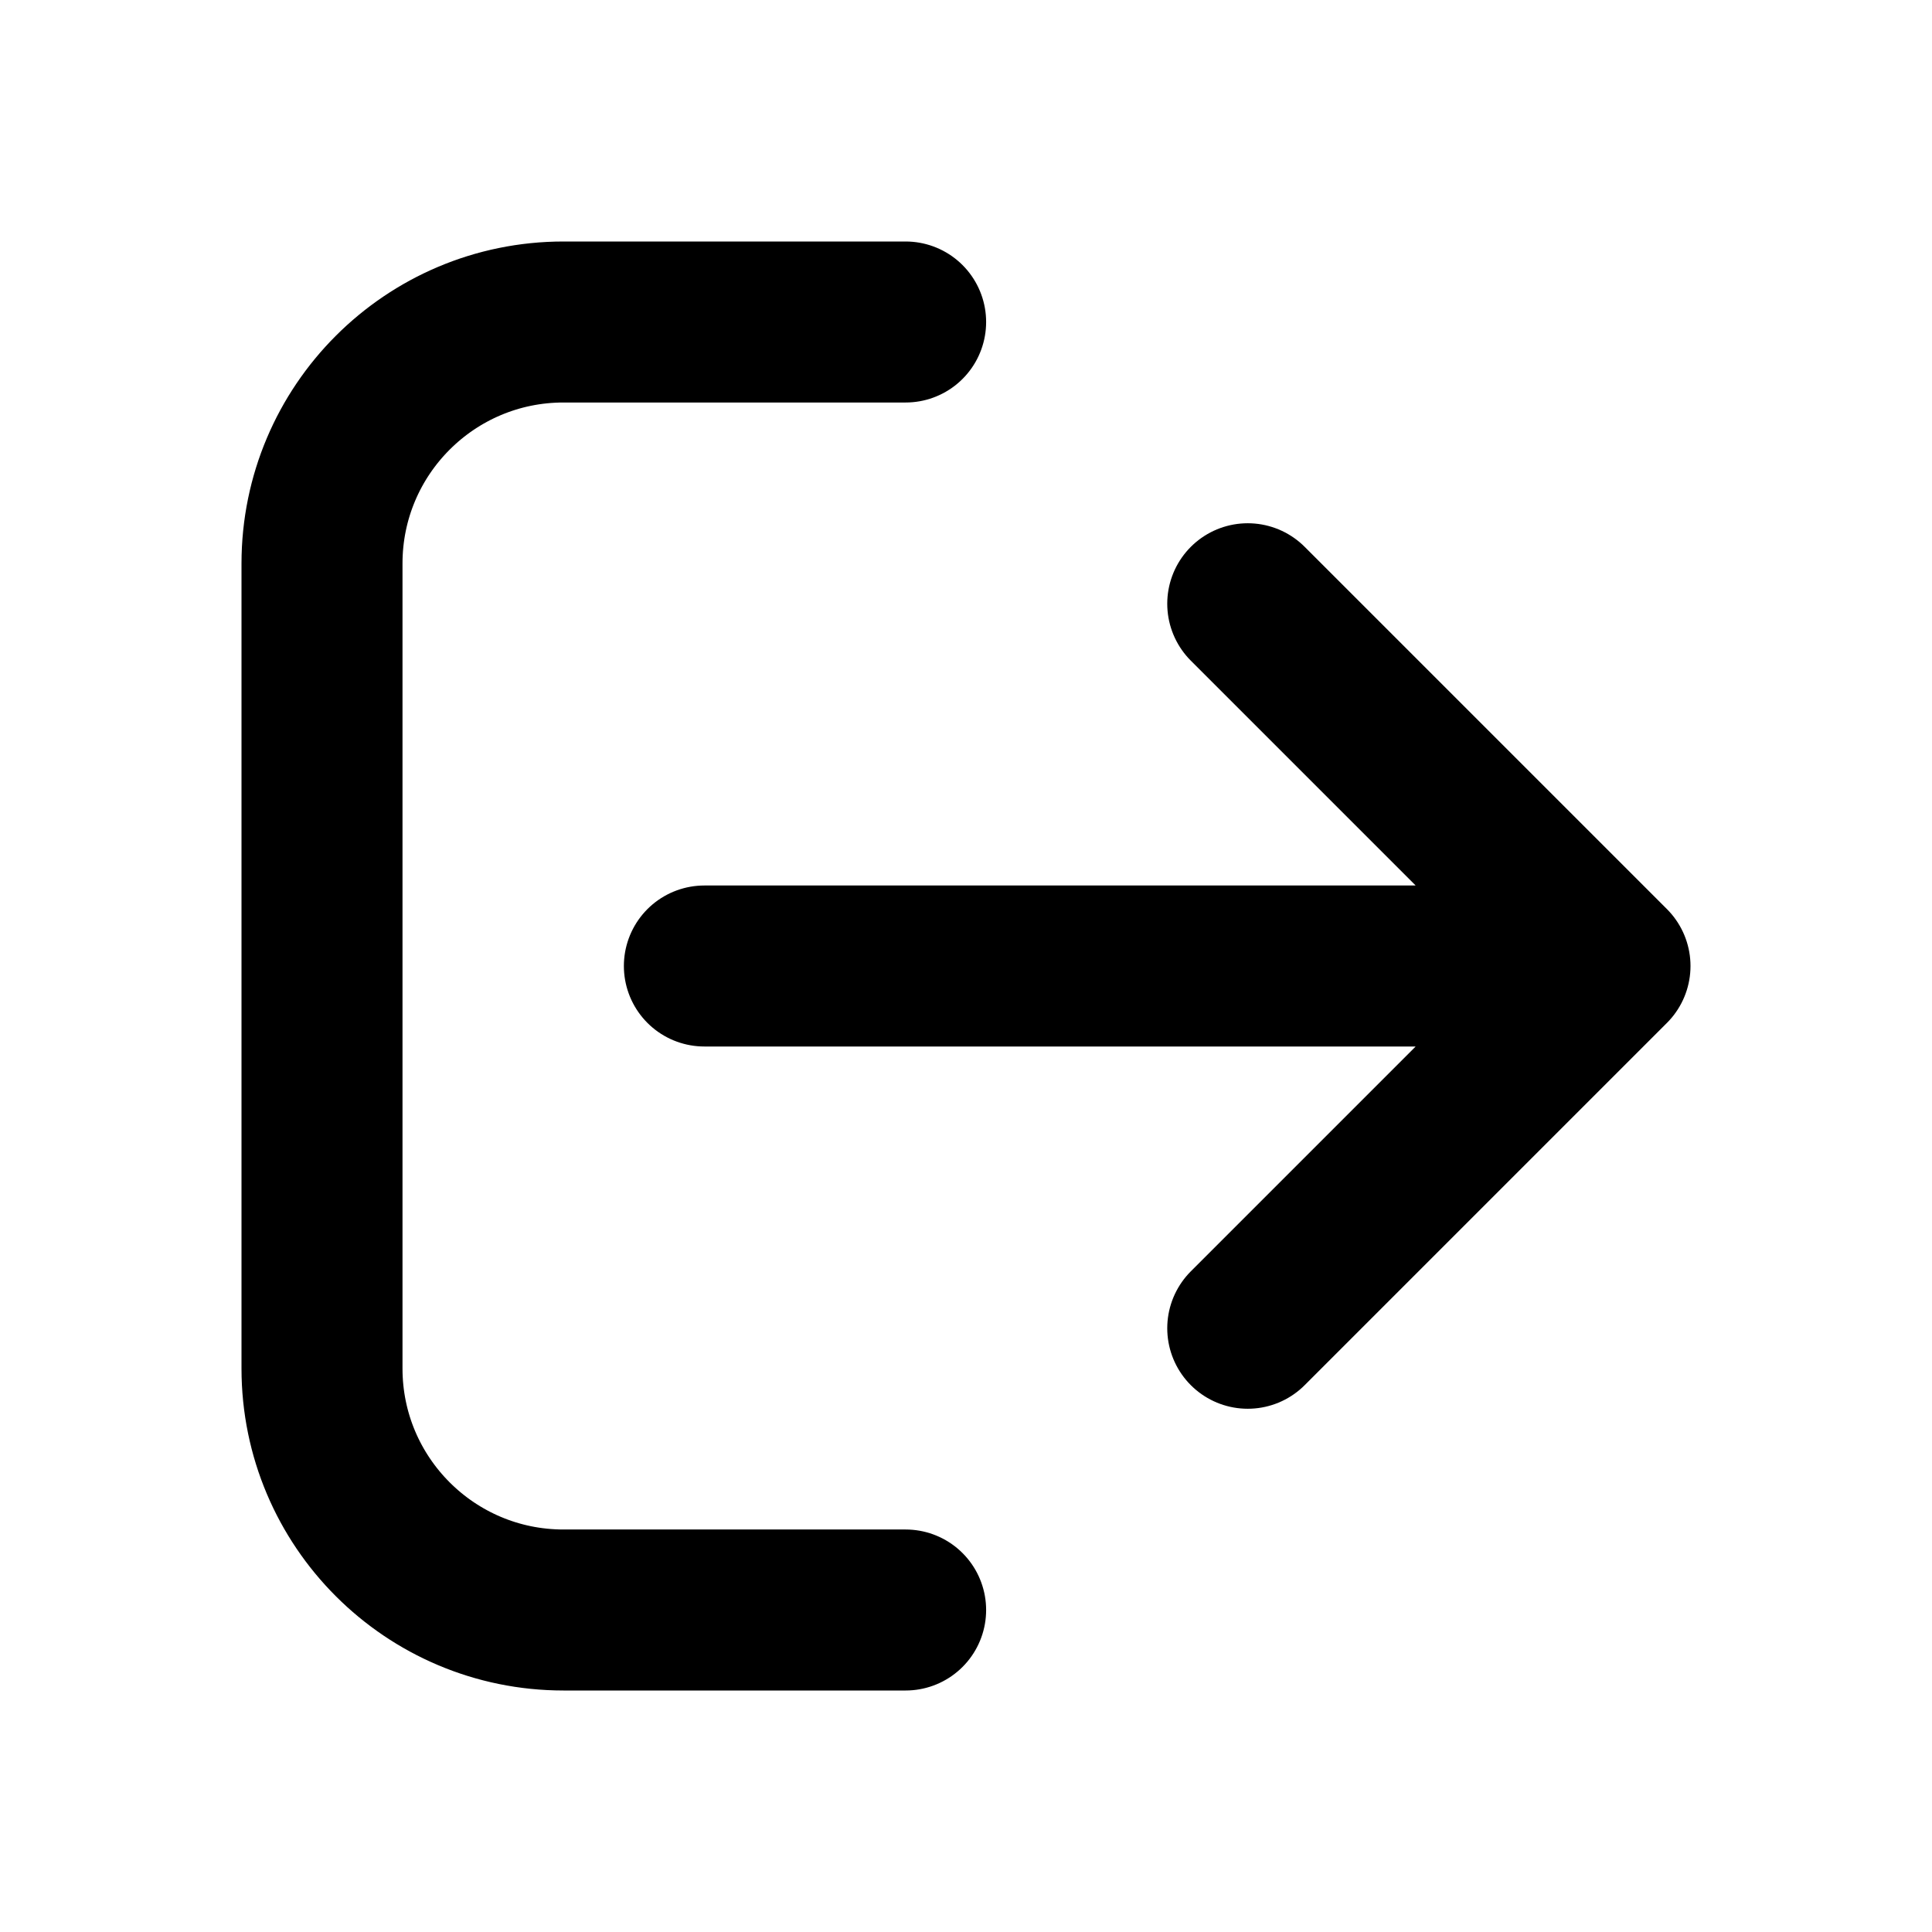
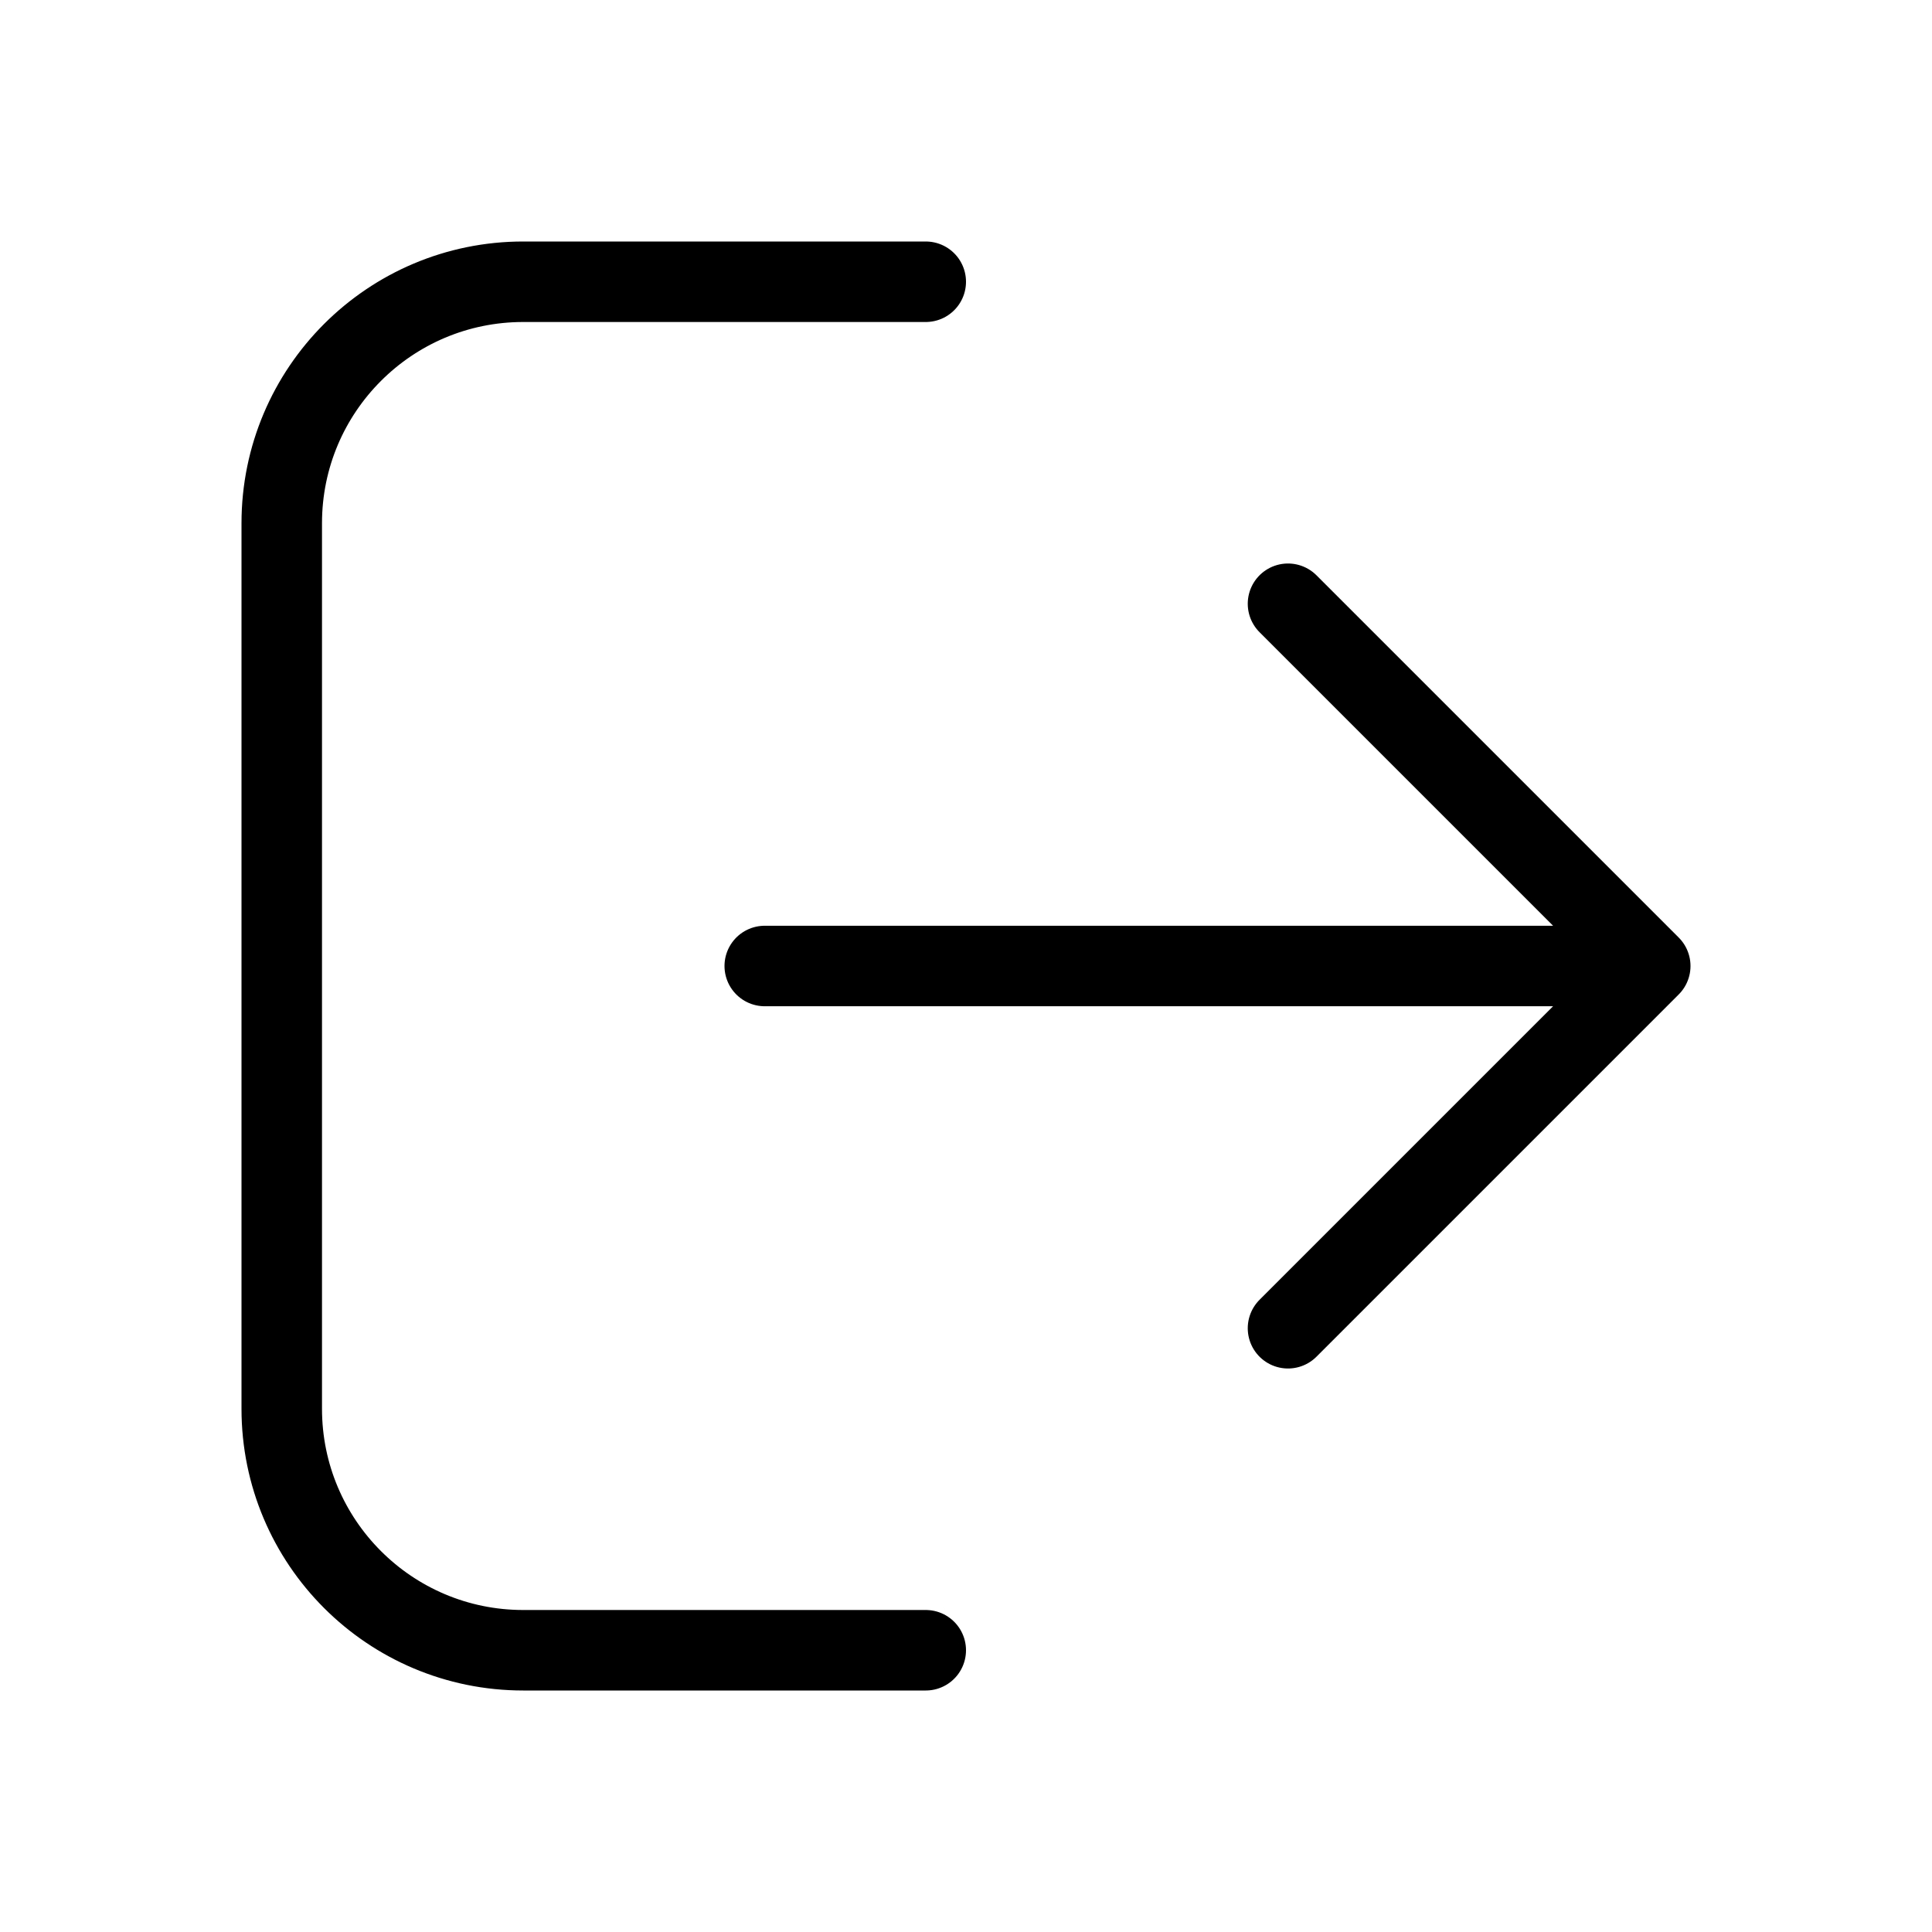
<svg xmlns="http://www.w3.org/2000/svg" width="24" height="24" viewBox="0 0 24 24" fill="none">
-   <path d="M11.25 20H7C5.343 20 4 18.657 4 17L4 7C4 5.343 5.343 4 7 4L11.25 4M20 12L8.75 12M20 12L15.5 16.5M20 12L15.5 7.5" stroke="black" stroke-width="2" stroke-linecap="round" stroke-linejoin="round" />
+   <path d="M20.5 12L9.5 12M20.5 12L16 16.5M20.5 12L16 7.5M11.5 20.5H6.5C4.843 20.5 3.5 19.157 3.5 17.5L3.5 6.5C3.5 4.843 4.843 3.5 6.5 3.5L11.5 3.5" stroke="black" stroke-linecap="round" stroke-linejoin="round" />
</svg>
